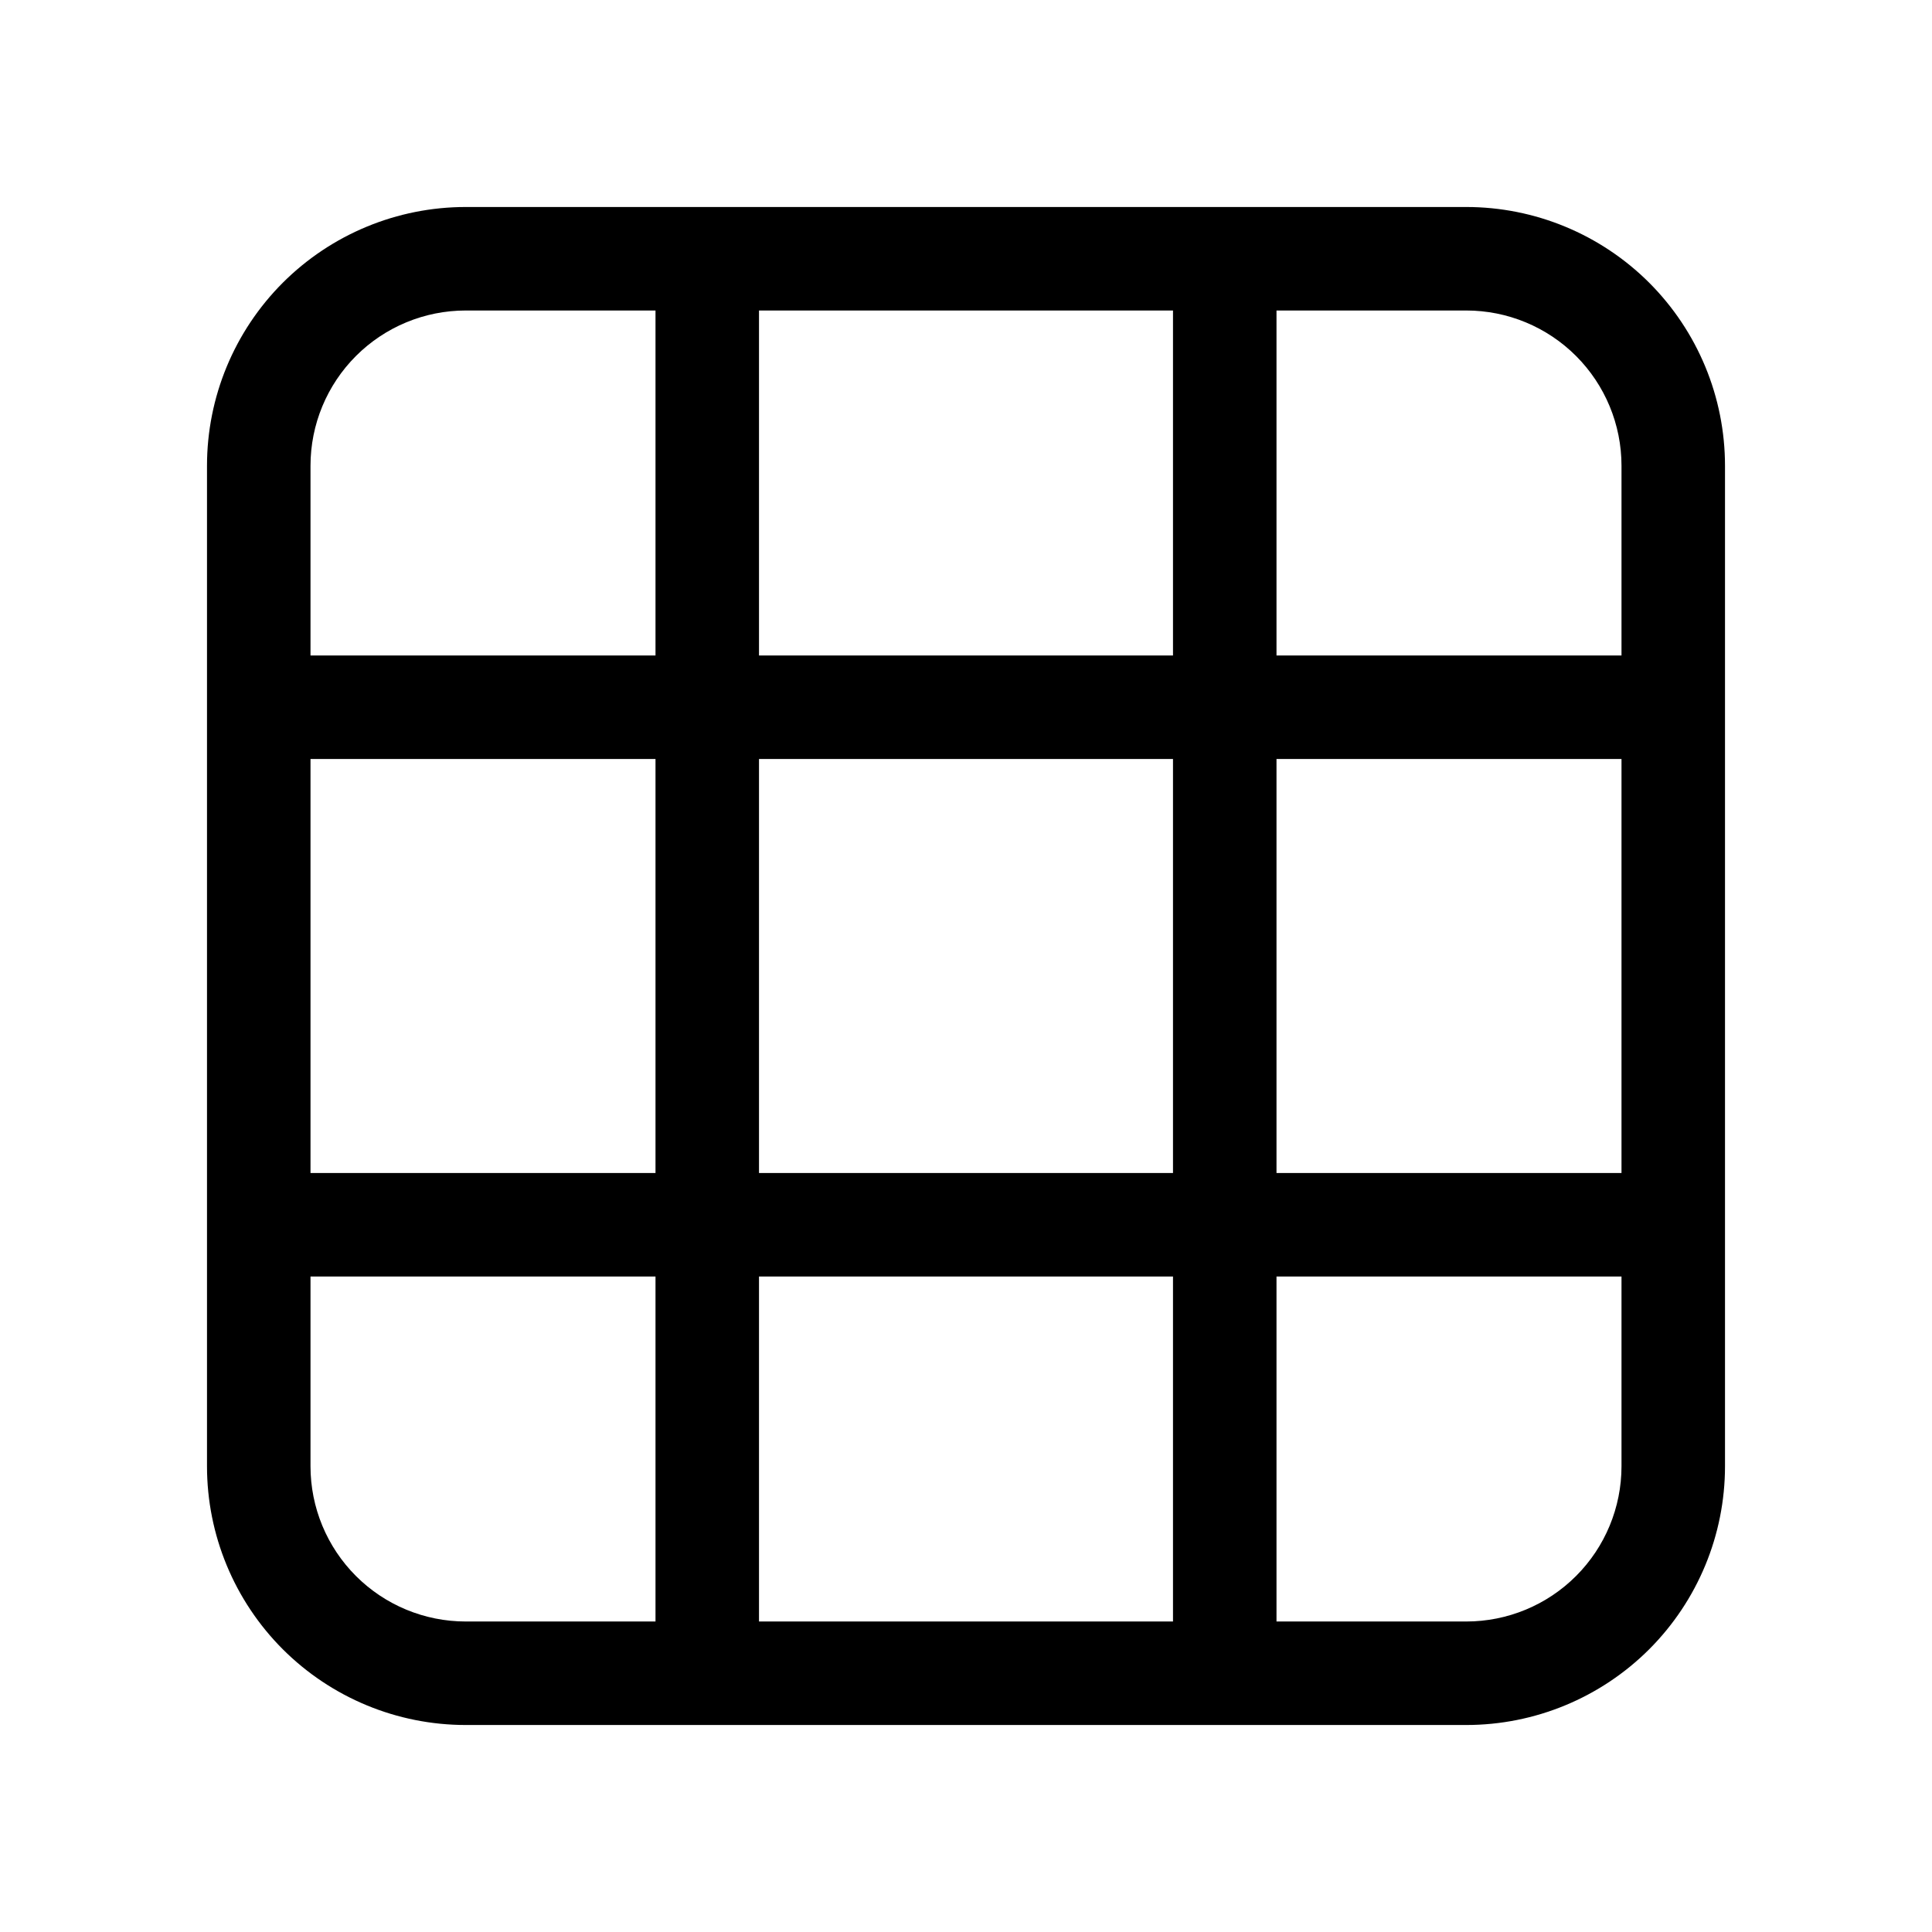
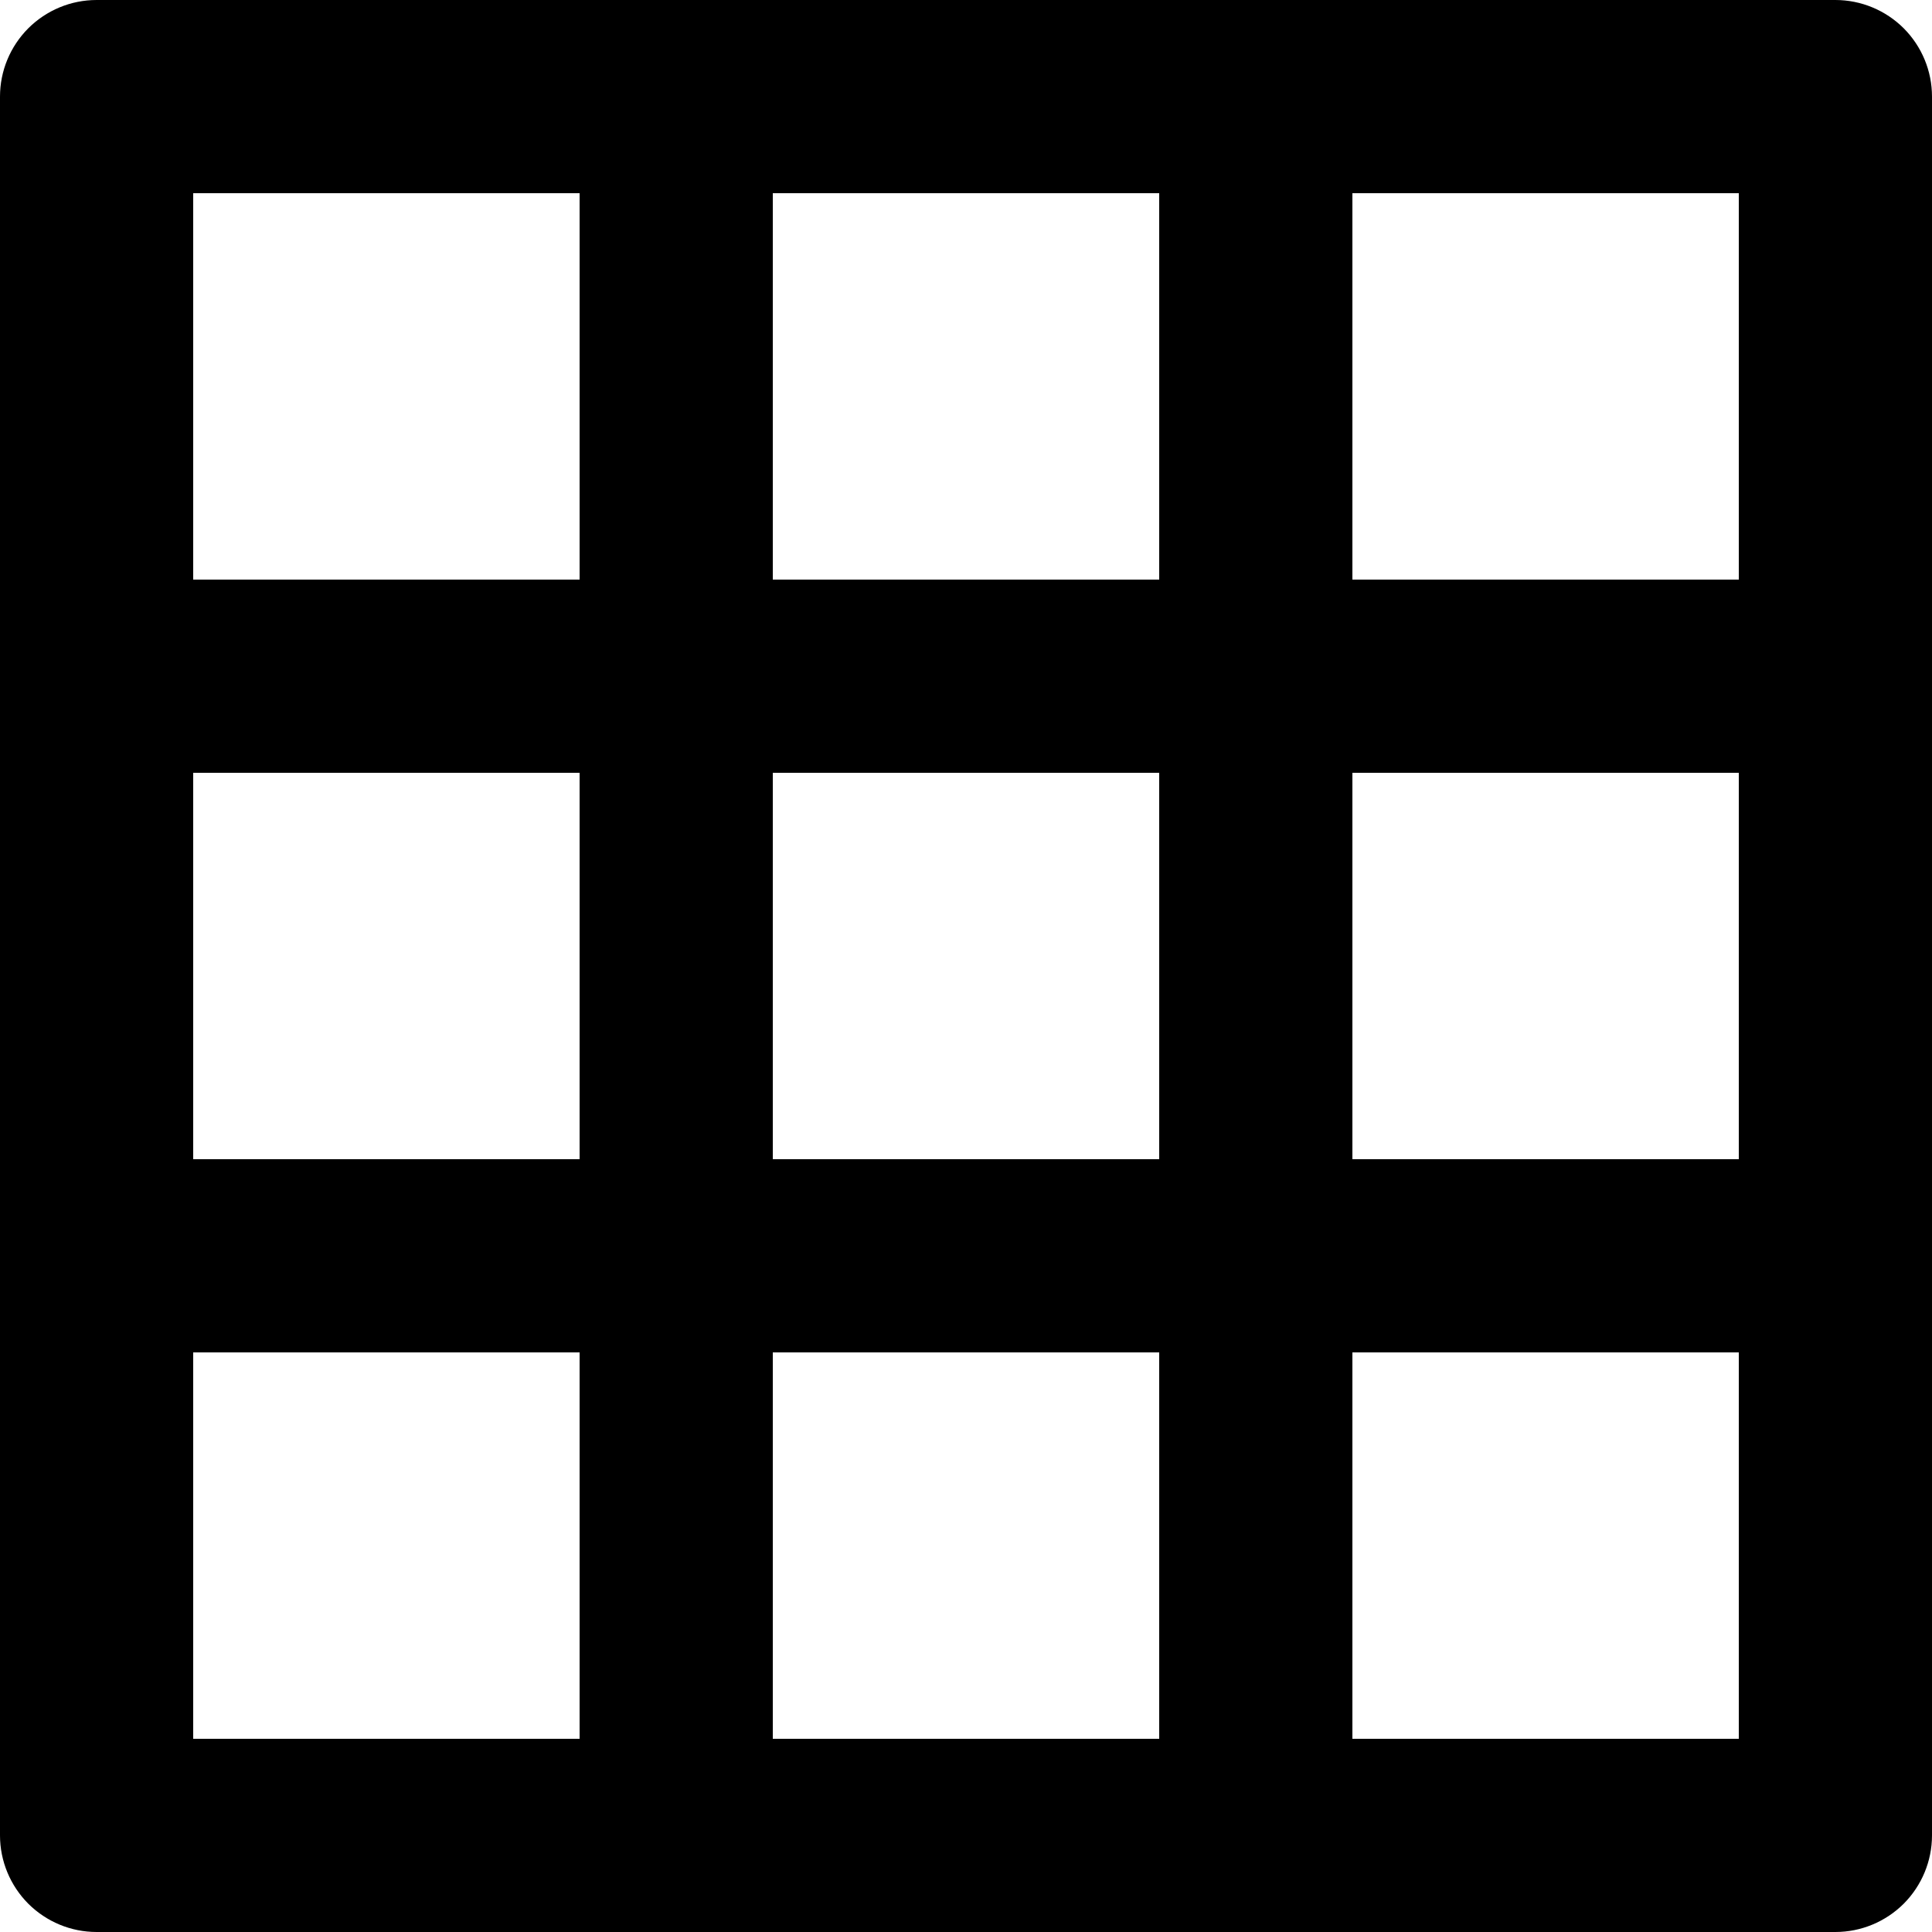
- <svg xmlns="http://www.w3.org/2000/svg" width="28" height="28" viewBox="0 0 28 28" fill="none">
-   <path d="M3 6.75C3 5.755 3.395 4.802 4.098 4.098C4.802 3.395 5.755 3 6.75 3H21.25C22.245 3 23.198 3.395 23.902 4.098C24.605 4.802 25 5.755 25 6.75V21.25C25 22.245 24.605 23.198 23.902 23.902C23.198 24.605 22.245 25 21.25 25H6.75C5.755 25 4.802 24.605 4.098 23.902C3.395 23.198 3 22.245 3 21.25V6.75ZM4.5 18.5V21.25C4.5 21.847 4.737 22.419 5.159 22.841C5.581 23.263 6.153 23.5 6.75 23.5H9.5V18.5H4.5ZM9.5 17V11H4.5V17H9.5ZM11 18.5V23.5H17V18.5H11ZM17 17V11H11V17H17ZM18.5 18.5V23.5H21.25C21.847 23.5 22.419 23.263 22.841 22.841C23.263 22.419 23.5 21.847 23.5 21.25V18.5H18.5ZM23.5 17V11H18.5V17H23.5ZM23.5 6.75C23.5 6.153 23.263 5.581 22.841 5.159C22.419 4.737 21.847 4.5 21.25 4.5H18.5V9.5H23.5V6.75ZM17 4.5H11V9.5H17V4.5ZM9.5 4.5H6.75C6.153 4.5 5.581 4.737 5.159 5.159C4.737 5.581 4.5 6.153 4.5 6.75V9.5H9.5V4.5Z" fill="black" />
+ <svg xmlns="http://www.w3.org/2000/svg" width="25" height="25" viewBox="0 0 25 25" fill="none">
+   <path d="M23.75 0H1.25C0.918 0 0.601 0.132 0.366 0.366C0.132 0.601 0 0.918 0 1.25V23.75C0 24.081 0.132 24.399 0.366 24.634C0.601 24.868 0.918 25 1.25 25H23.75C24.081 25 24.399 24.868 24.634 24.634C24.868 24.399 25 24.081 25 23.75V1.25C25 0.918 24.868 0.601 24.634 0.366C24.399 0.132 24.081 0 23.75 0ZM7.5 22.5H2.5V17.5H7.5V22.5ZM7.5 15H2.5V10H7.5V15ZM7.5 7.5H2.5V2.5H7.5V7.5ZM15 22.5H10V17.5H15V22.5ZM15 15H10V10H15V15ZM15 7.5H10V2.5H15V7.5ZM22.5 22.5H17.5V17.5H22.5V22.5ZM22.5 15H17.5V10H22.5V15ZM22.5 7.5H17.5V2.5H22.5V7.5Z" fill="black" />
</svg>
